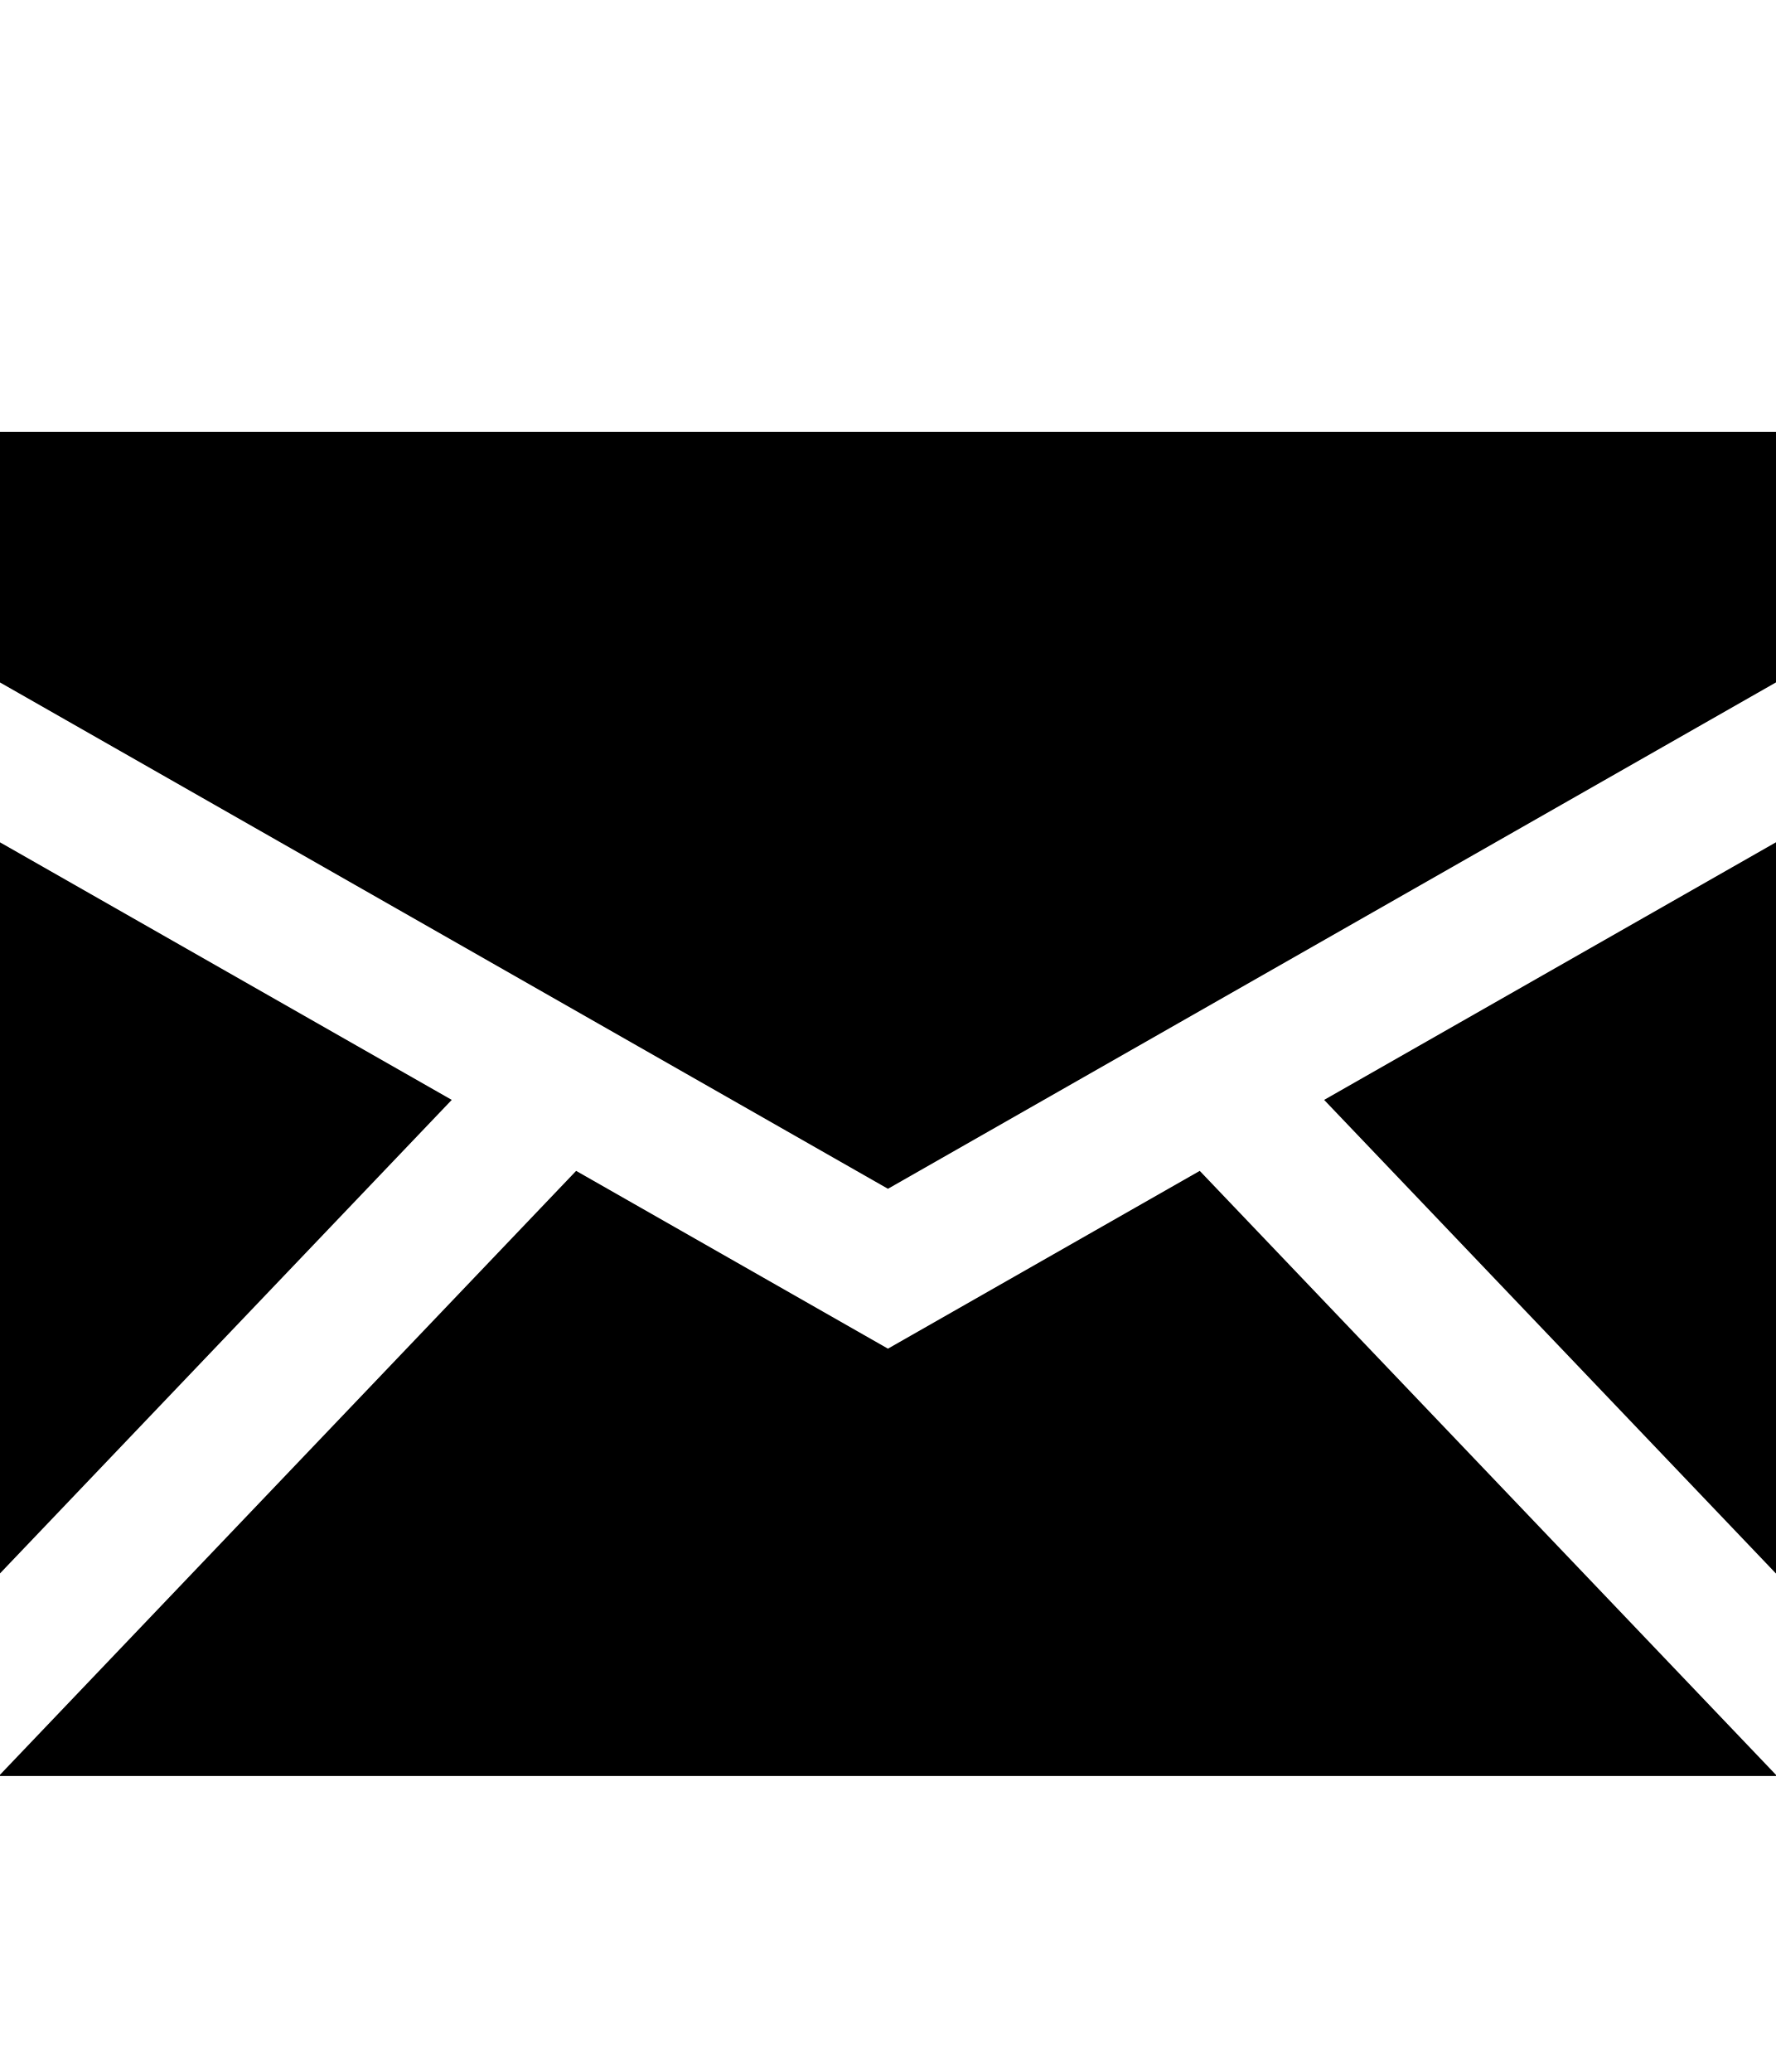
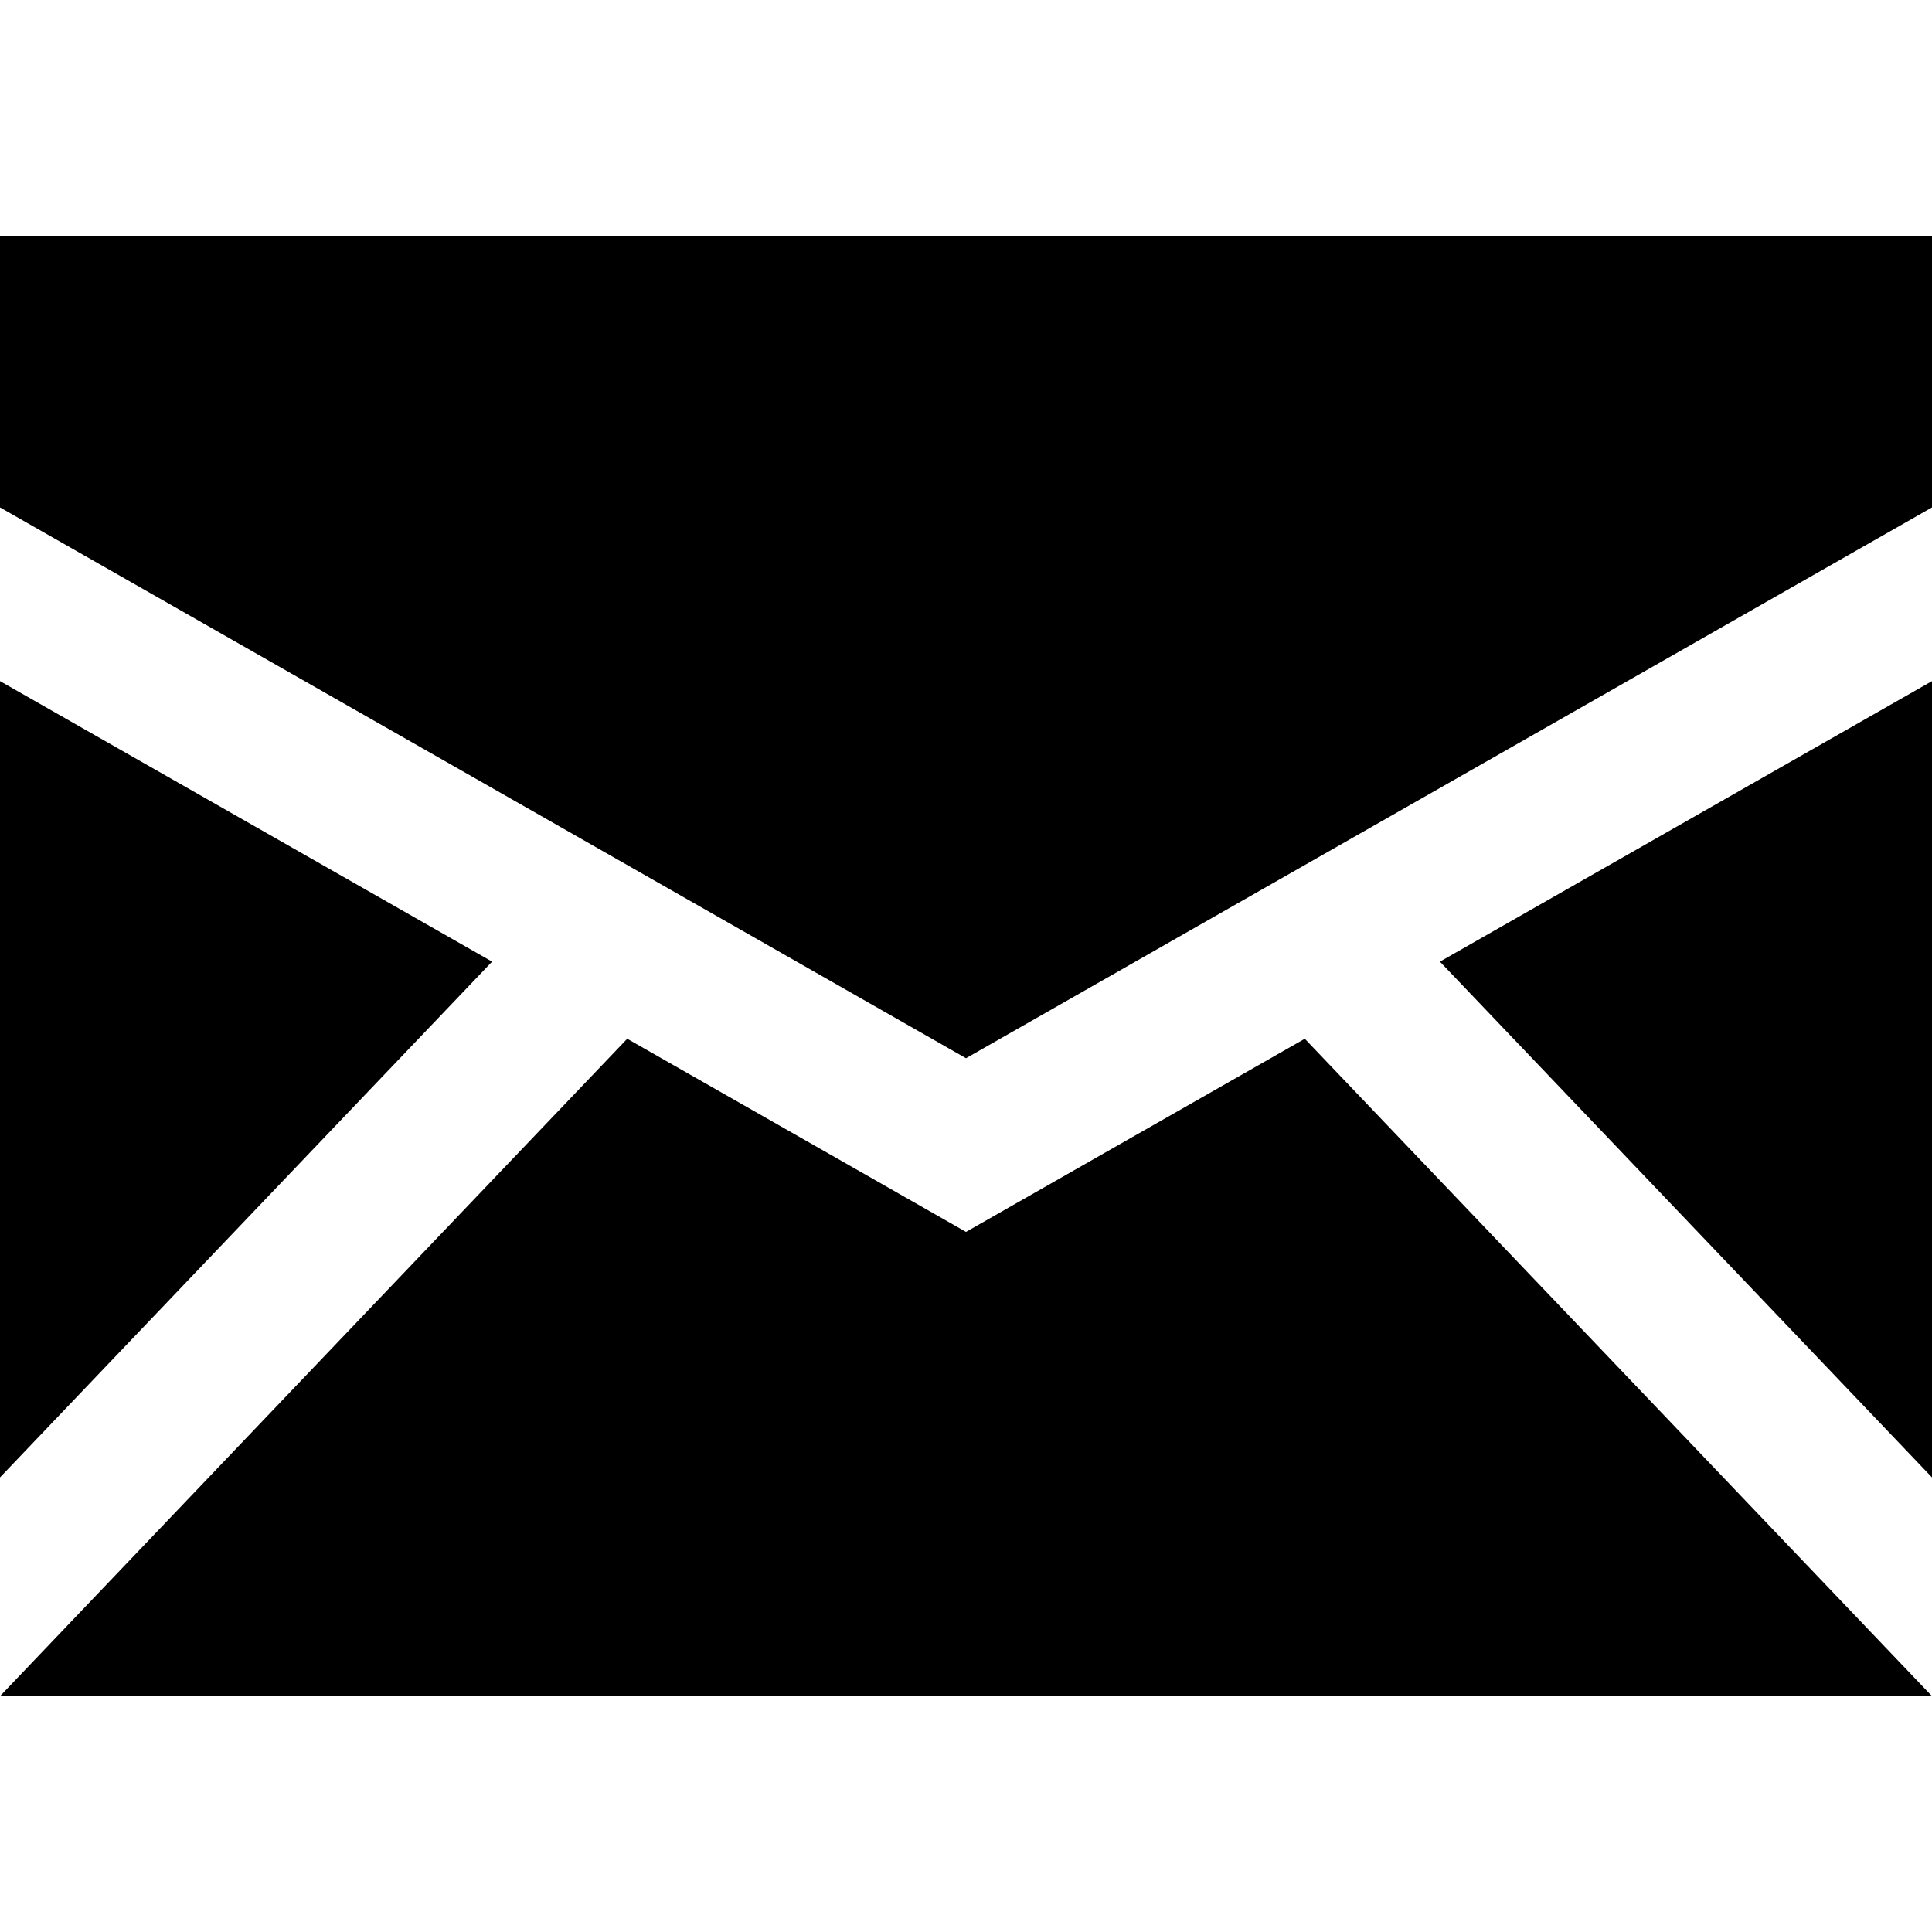
- <svg xmlns="http://www.w3.org/2000/svg" id="svg2" style="margin-top:9px;margin-left:10px;" version="1.1" data-tags="remove-circle, cancel, close, remove, delete" height="896" width="768" data-du="" viewBox="0 0 768 896">
+ <svg xmlns="http://www.w3.org/2000/svg" id="svg2" version="1.1" data-tags="remove-circle, cancel, close, remove, delete" height="1200" width="1200" data-du="" viewBox="0 0 1200 1200">
  <defs id="defs32" />
-   <path d="m -0.5,186.738 0,108.094 L 384,514.07 768.5,294.832 l 0,-108.094 z m 0,177.23 0,316.959 L 195.364,475.629 z m 769,0 L 572.636,475.63 768.5,680.928 z M 249.153,506.326 -0.5,767.994 l 769,0 L 518.847,506.326 384,583.207 z" id="path6126" />
+   <path d="m 2.395e-6,146.484 0,168.677 L 600,657.276 1200,315.161 l 0,-168.677 z m 0,276.562 0,494.604 L 305.64,597.29 z M 1200,423.047 894.36,597.29 1200,917.651 z M 389.575,645.19 2.395e-6,1053.516 1200,1053.516 810.425,645.19 600,765.161 z" id="path6126" />
</svg>
